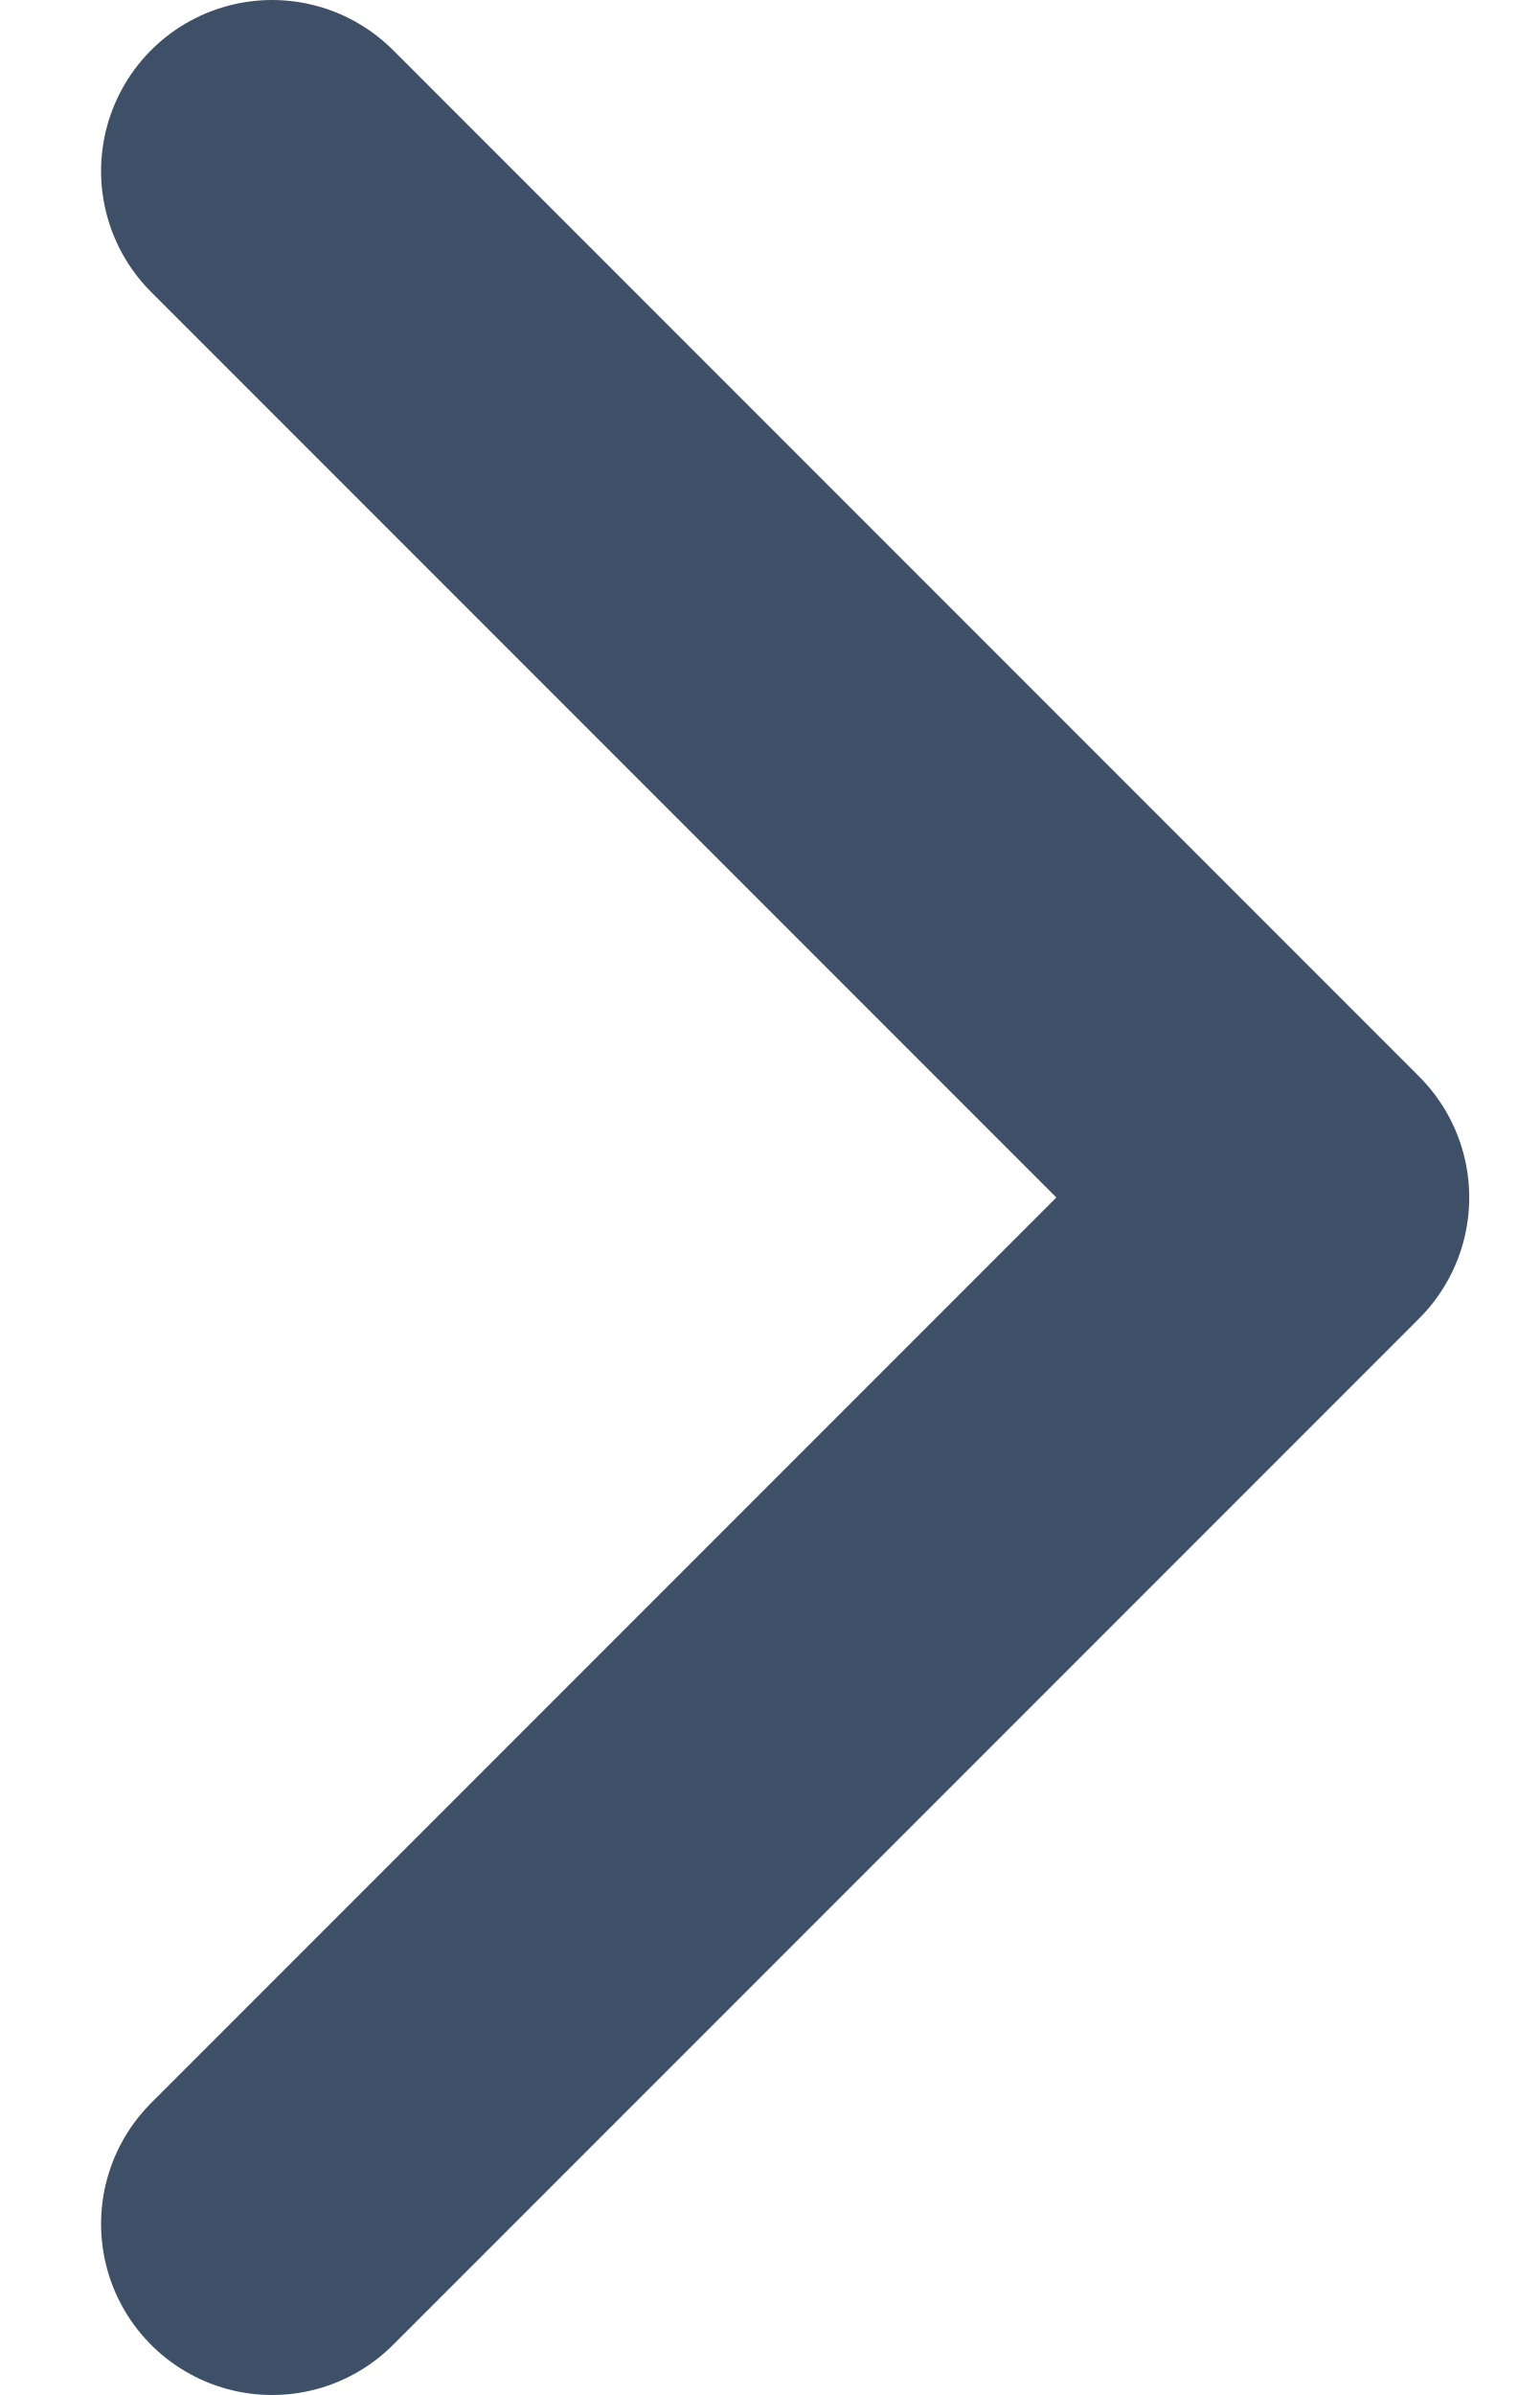
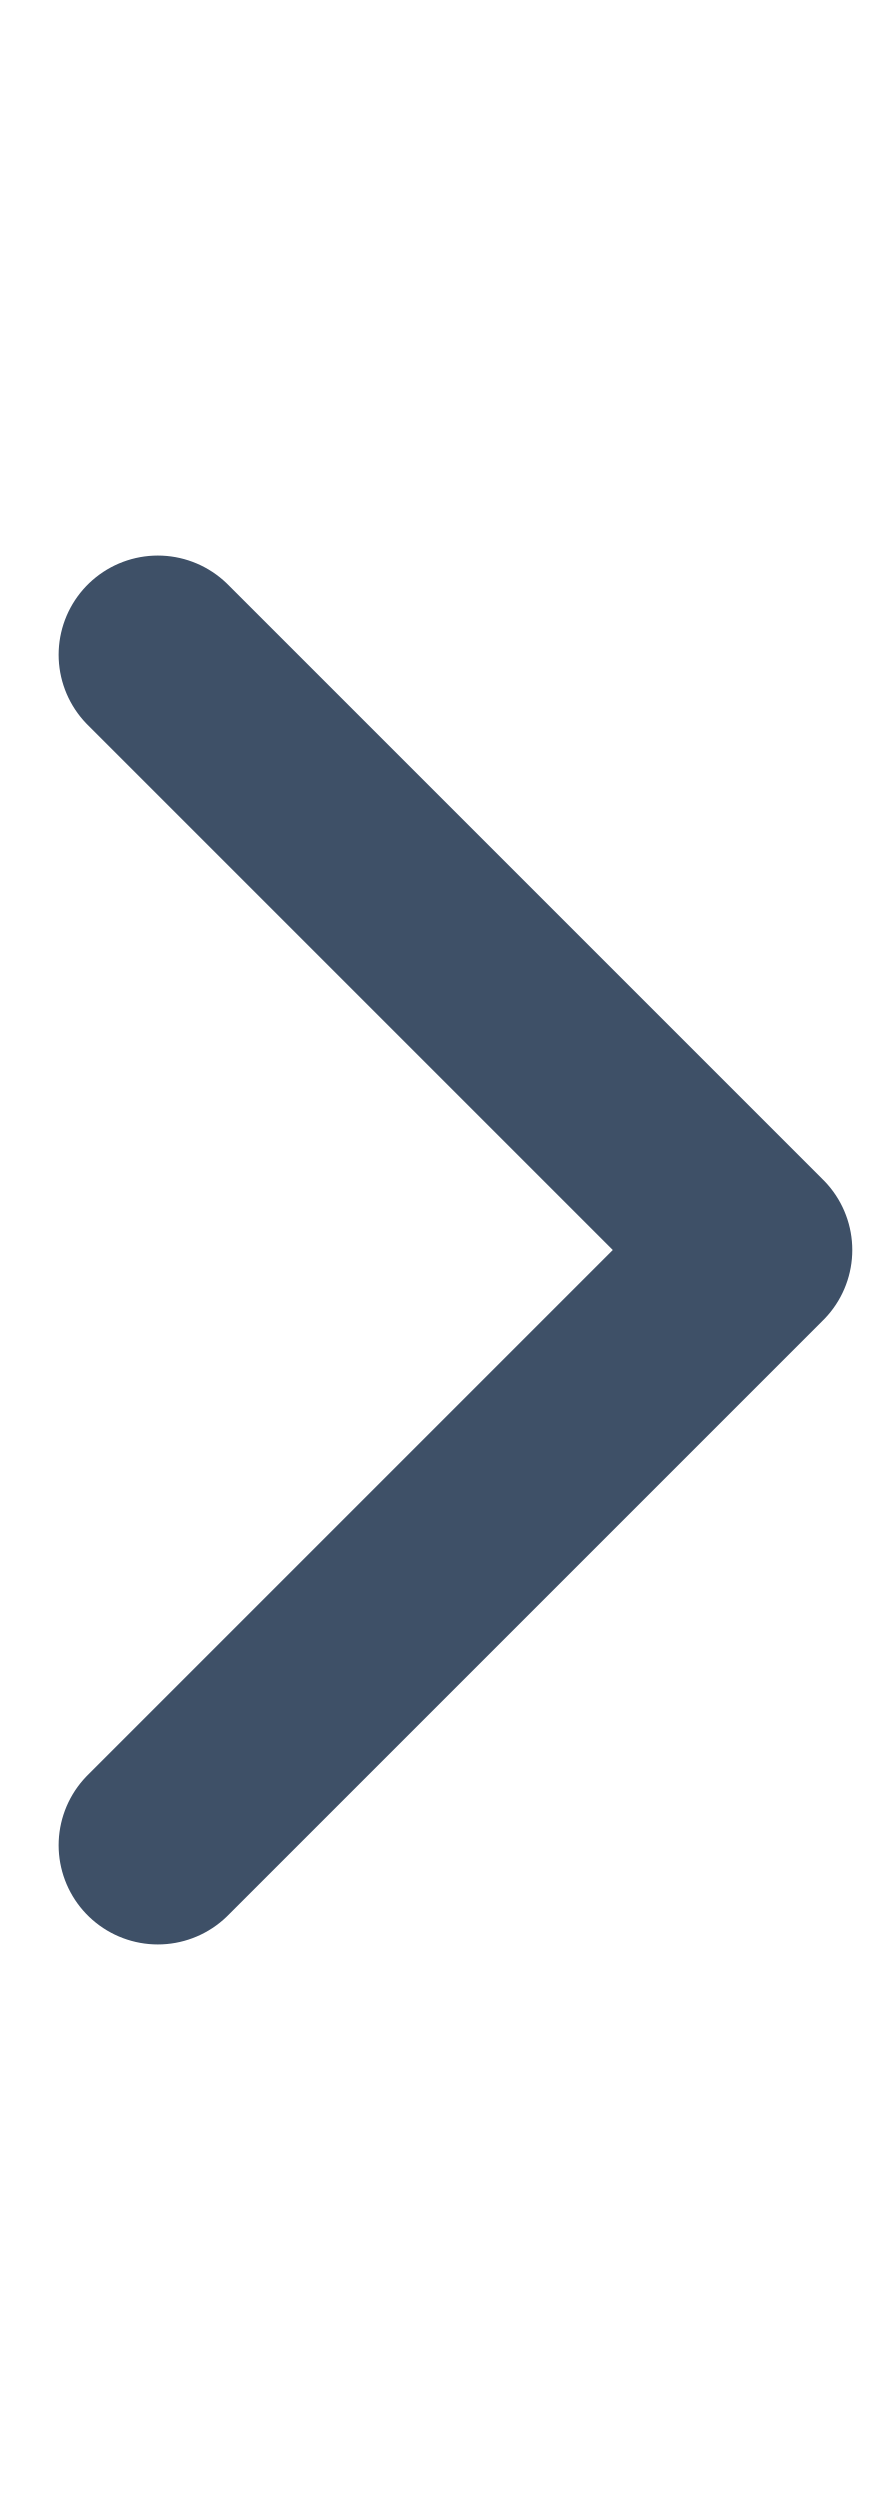
- <svg xmlns="http://www.w3.org/2000/svg" width="9" height="14" viewBox="0 0 9 14" fill="none">
+ <svg xmlns="http://www.w3.org/2000/svg" width="5" height="14" viewBox="0 0 9 14" fill="none">
  <path d="M1.591 13L7.591 7L1.591 1" stroke="#3E5067" stroke-width="2" stroke-linecap="round" stroke-linejoin="round" />
</svg>
